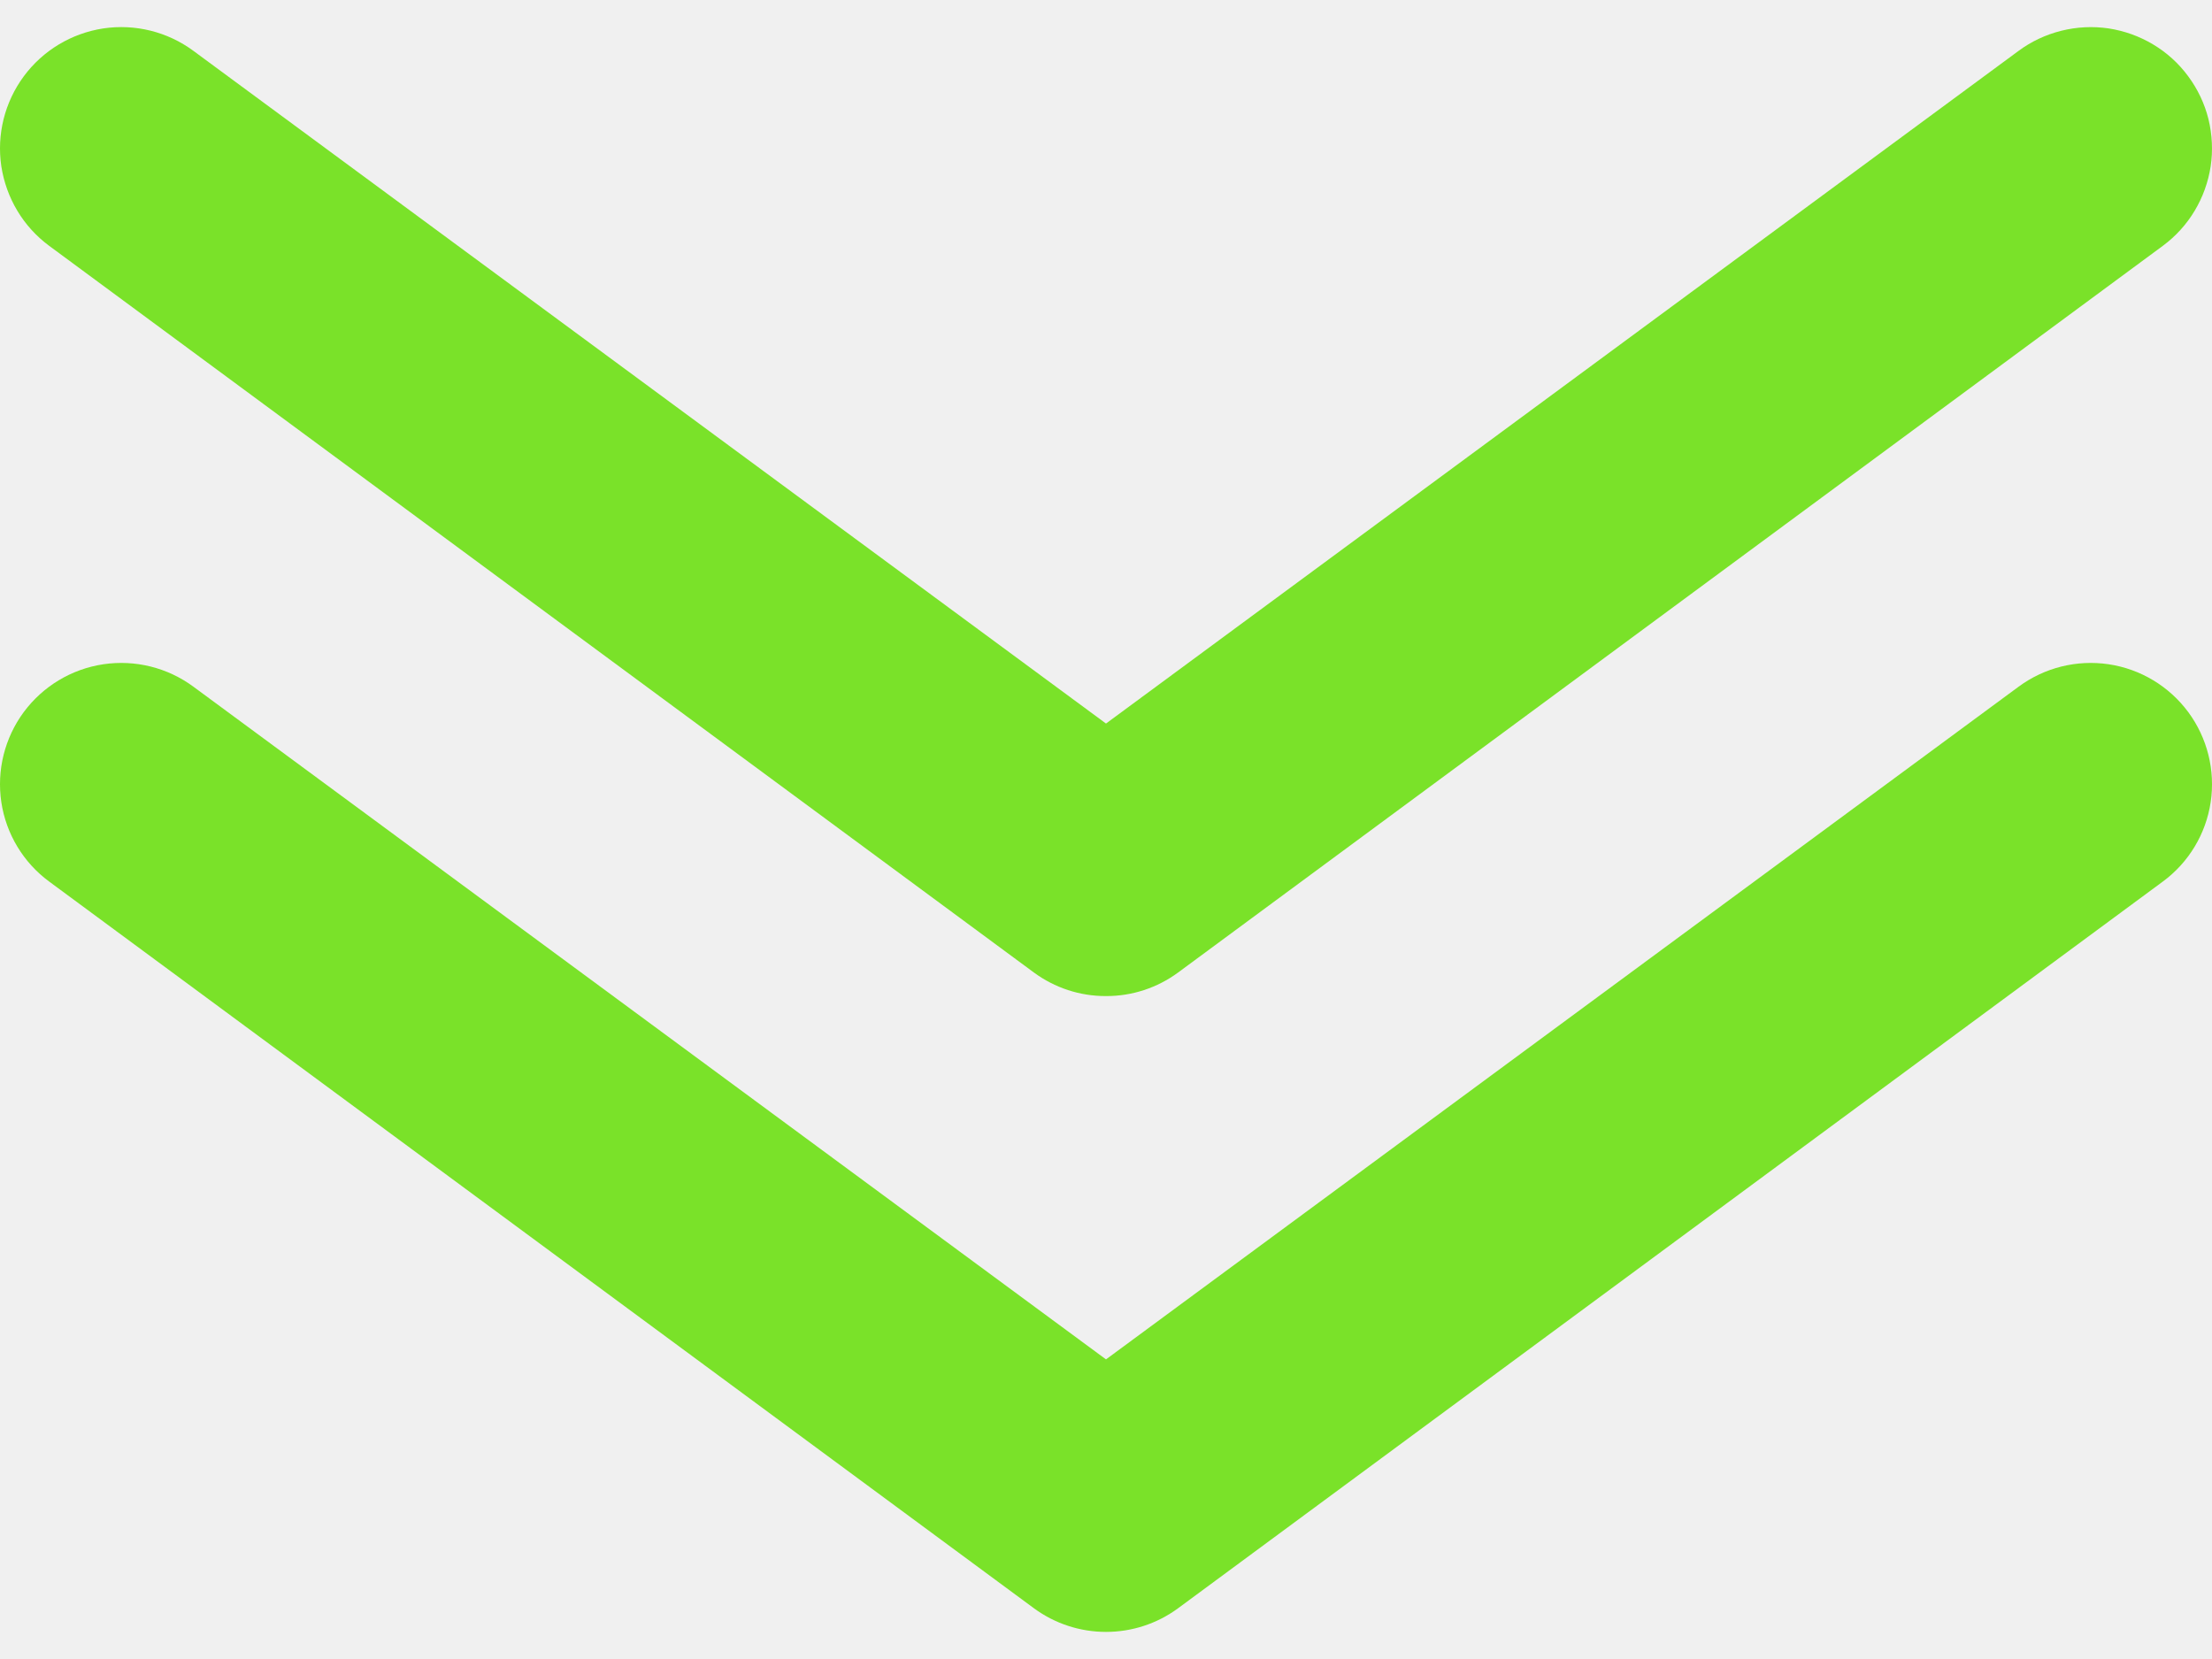
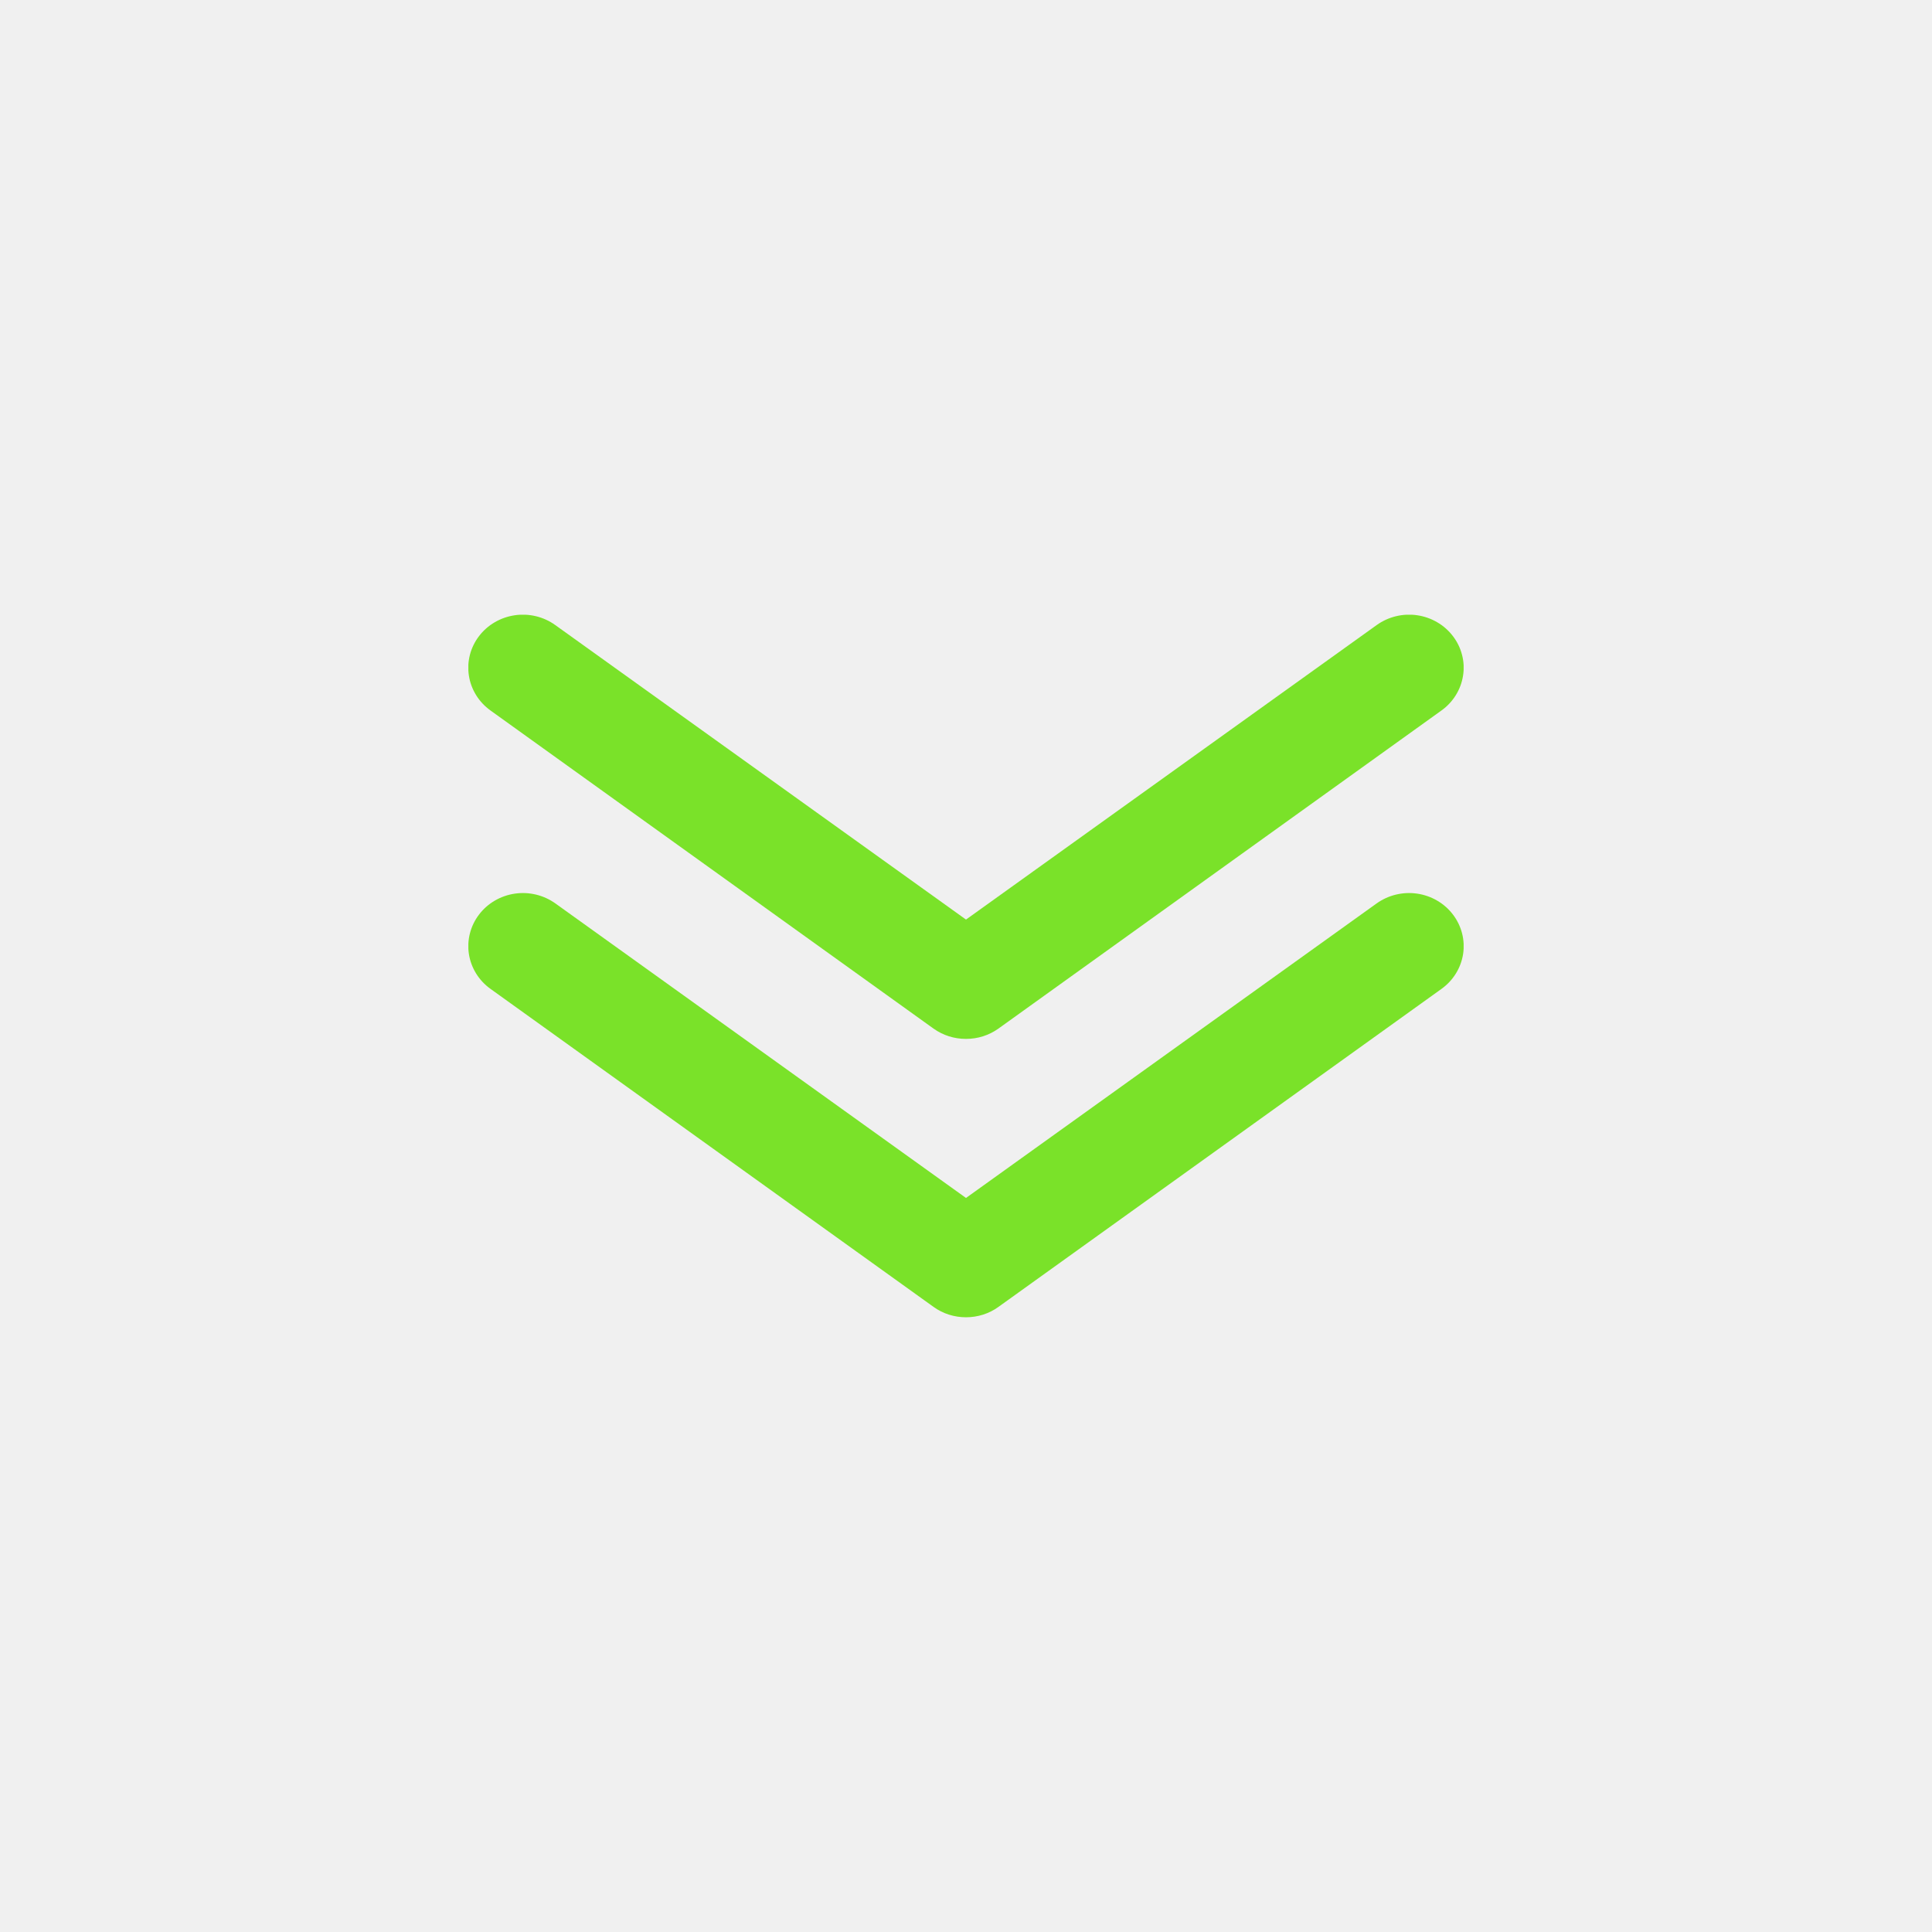
- <svg xmlns="http://www.w3.org/2000/svg" width="20" height="15" viewBox="0 0 20 15" fill="none">
-   <path d="M10 9.006C9.765 9.007 9.537 8.932 9.348 8.793L0.445 2.223C0.329 2.137 0.231 2.03 0.157 1.906C0.083 1.783 0.034 1.646 0.012 1.504C-0.031 1.217 0.042 0.924 0.215 0.69C0.388 0.456 0.646 0.301 0.934 0.257C1.222 0.214 1.515 0.287 1.749 0.46L10 6.542L18.251 0.46C18.367 0.374 18.498 0.313 18.638 0.278C18.778 0.243 18.923 0.236 19.066 0.257C19.208 0.279 19.345 0.328 19.468 0.402C19.592 0.476 19.7 0.574 19.785 0.69C19.871 0.806 19.933 0.937 19.968 1.077C20.002 1.217 20.009 1.362 19.988 1.504C19.966 1.646 19.917 1.783 19.843 1.906C19.769 2.03 19.671 2.137 19.555 2.223L10.652 8.793C10.463 8.932 10.235 9.007 10 9.006Z" fill="#7AE229" />
-   <path d="M10 14.755C9.765 14.755 9.537 14.68 9.348 14.541L0.445 7.971C0.211 7.799 0.055 7.54 0.012 7.253C-0.031 6.965 0.042 6.672 0.215 6.438C0.388 6.205 0.646 6.049 0.934 6.006C1.222 5.963 1.515 6.036 1.749 6.209L10 12.291L18.251 6.209C18.485 6.036 18.778 5.963 19.066 6.006C19.354 6.049 19.612 6.205 19.785 6.438C19.958 6.672 20.031 6.965 19.988 7.253C19.945 7.54 19.789 7.799 19.555 7.971L10.652 14.541C10.463 14.68 10.235 14.755 10 14.755Z" fill="#7AE229" />
+ <svg xmlns="http://www.w3.org/2000/svg" width="33" height="33" style="background-color: transparent;" viewBox="0 0 33 33" fill="none">
+   <rect x="0.5" y="0.5" width="32" height="32" rx="10" fill="tranparent" />
+   <g clip-path="url(#clip0_34478_3421)">
+     <path d="M16.5 17.745C16.3 17.746 16.106 17.684 15.945 17.569L8.377 12.135C8.279 12.064 8.195 11.975 8.132 11.873C8.069 11.771 8.027 11.658 8.009 11.54C7.972 11.302 8.034 11.06 8.181 10.867C8.328 10.673 8.548 10.545 8.793 10.509C9.037 10.473 9.287 10.534 9.485 10.677L16.5 15.707L23.514 10.677C23.613 10.606 23.724 10.555 23.843 10.526C23.962 10.497 24.085 10.491 24.207 10.509C24.328 10.527 24.444 10.567 24.549 10.629C24.654 10.69 24.745 10.771 24.818 10.867C24.891 10.963 24.944 11.071 24.973 11.187C25.003 11.302 25.009 11.422 24.99 11.54C24.972 11.658 24.93 11.771 24.867 11.873C24.804 11.975 24.721 12.064 24.622 12.135L17.054 17.569C16.893 17.684 16.699 17.746 16.5 17.745Z" fill="#7AE229" />
+     <path d="M16.5 22.5C16.301 22.5 16.106 22.439 15.946 22.323L8.377 16.89C8.178 16.747 8.046 16.533 8.009 16.295C7.973 16.057 8.035 15.815 8.182 15.622C8.329 15.428 8.549 15.3 8.793 15.264C9.038 15.228 9.287 15.289 9.486 15.431L16.5 20.462L23.514 15.431C23.713 15.289 23.962 15.228 24.207 15.264C24.451 15.3 24.671 15.428 24.818 15.622C24.965 15.815 25.027 16.057 24.991 16.295C24.954 16.533 24.822 16.747 24.623 16.89L17.054 22.323C16.894 22.439 16.699 22.5 16.5 22.5Z" fill="#7AE229" />
+   </g>
+   <defs>
+     <clipPath id="clip0_34478_3421">
+       <rect width="17" height="12" fill="white" transform="translate(8 10.5)" />
+     </clipPath>
+   </defs>
</svg>
